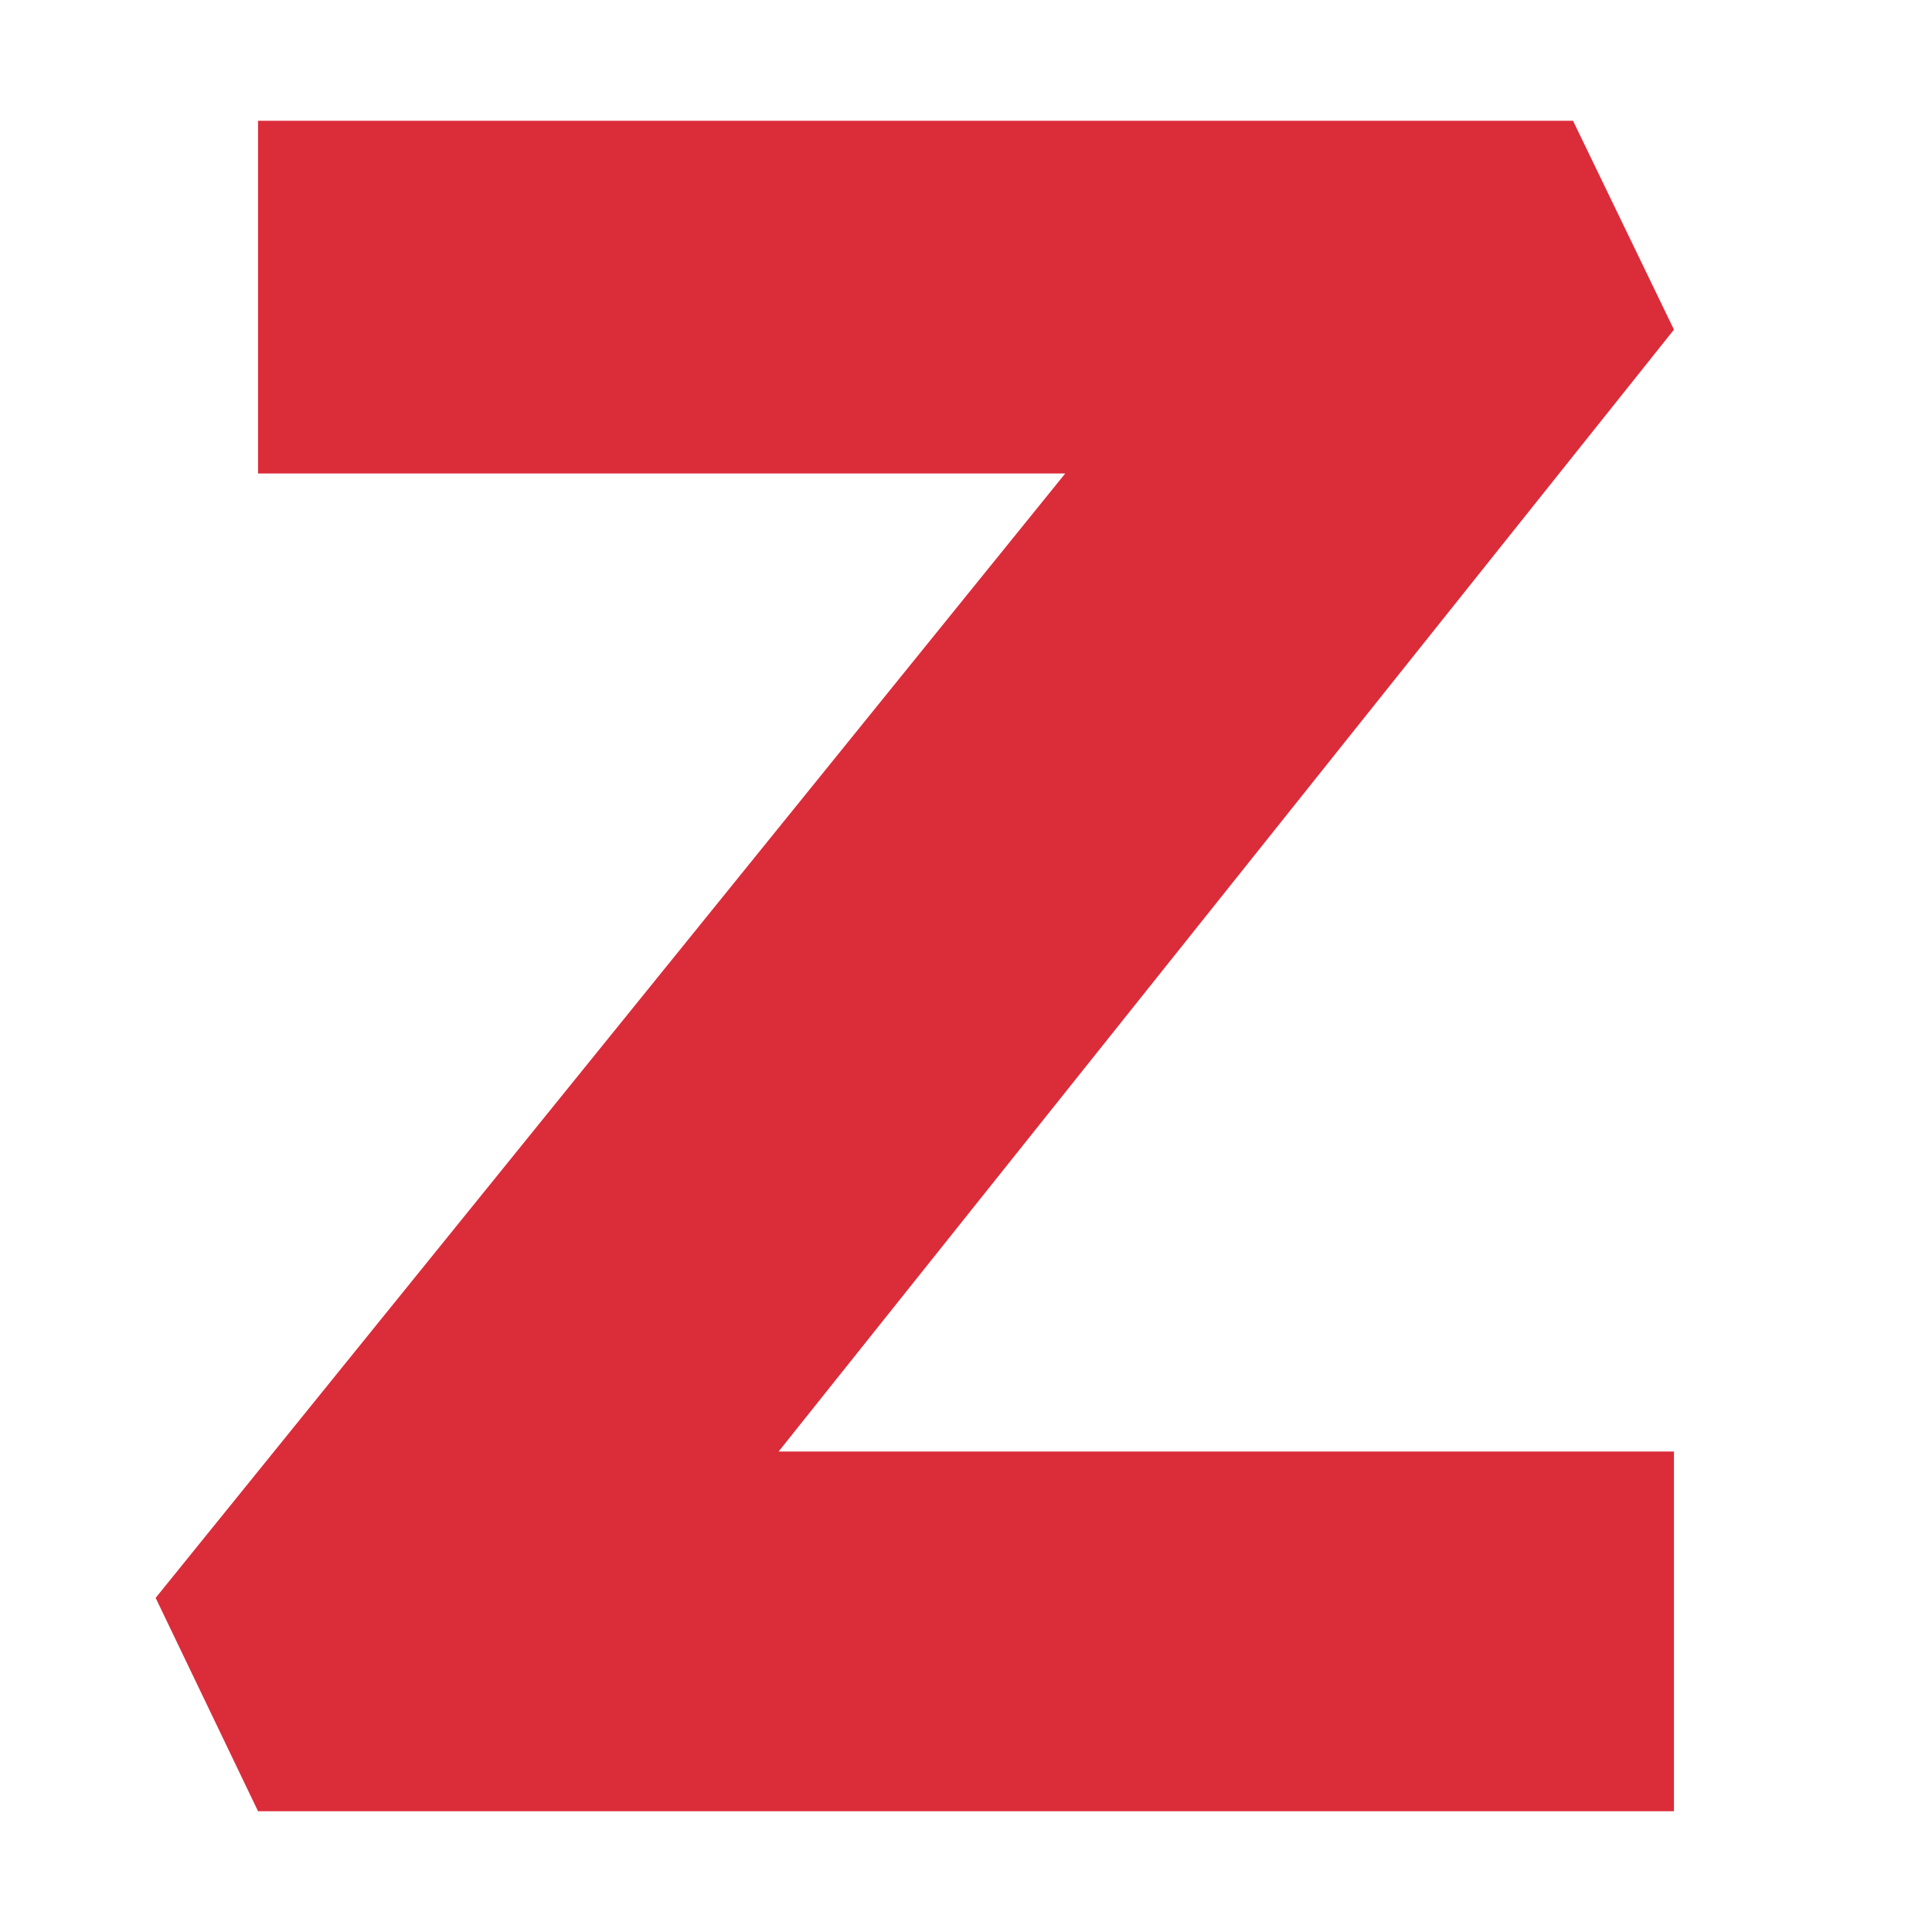
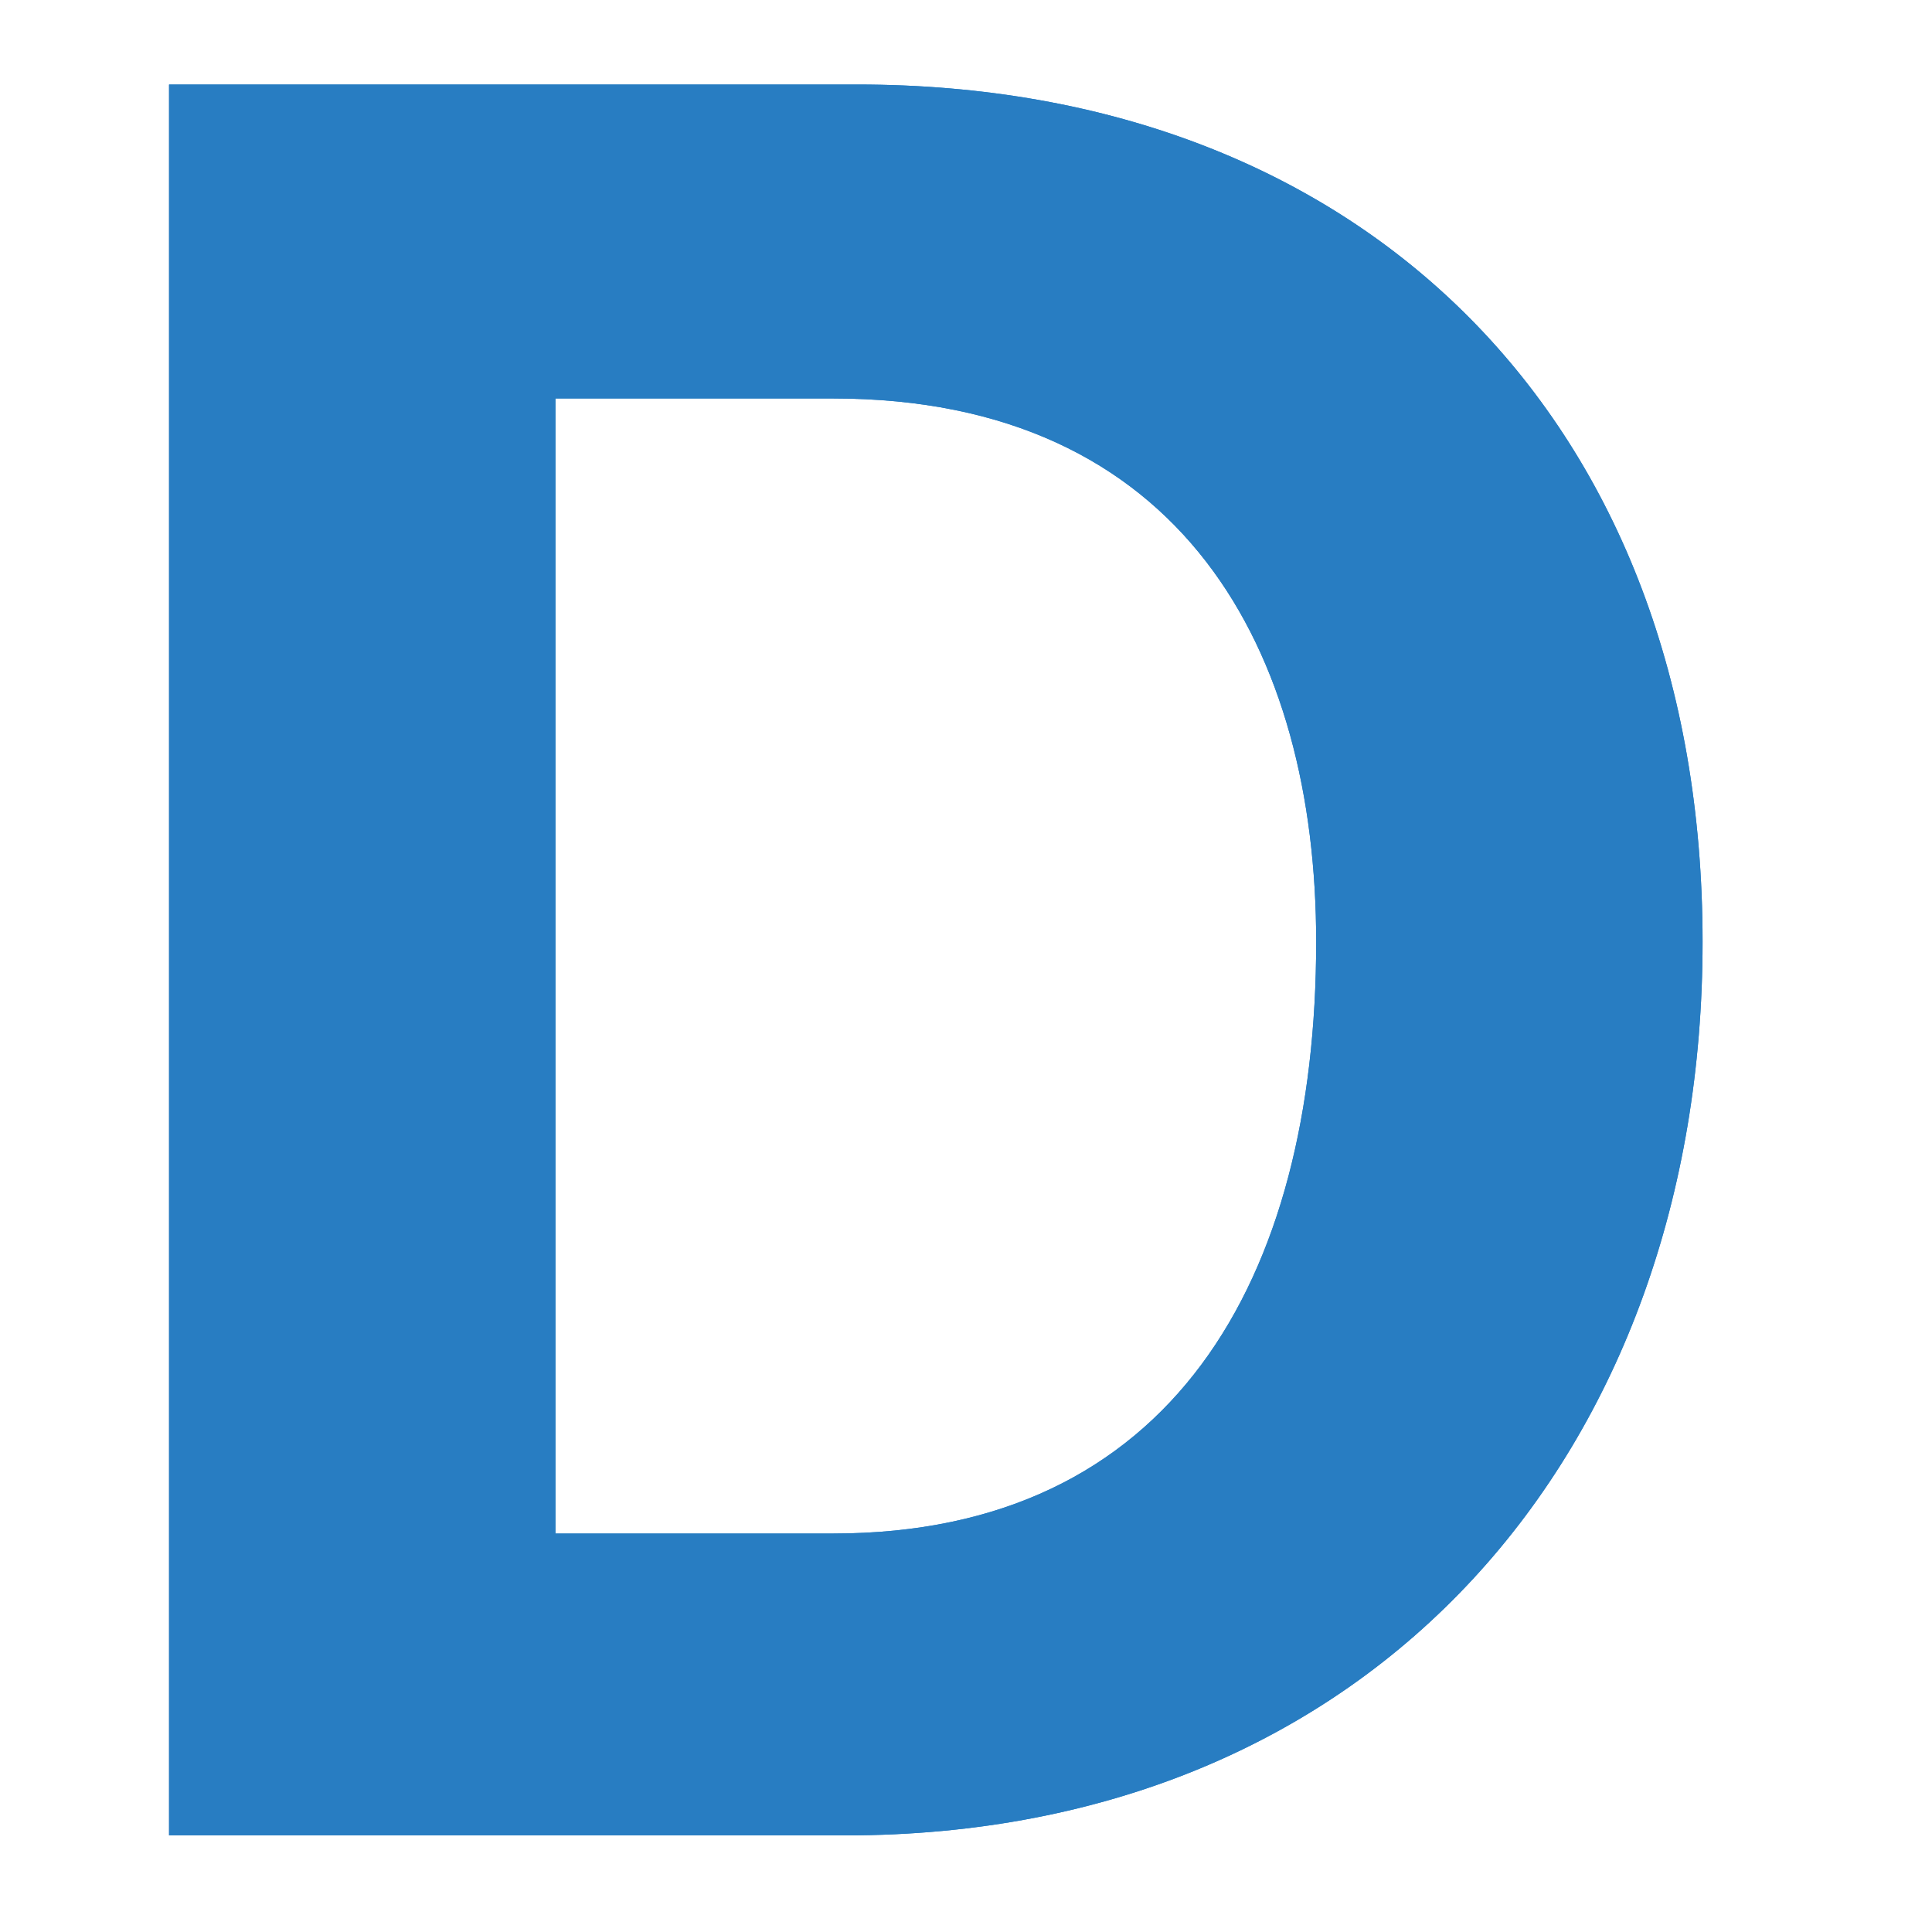
- <svg xmlns="http://www.w3.org/2000/svg" width="16" height="16" viewBox="0 0 16 16">
-   <polygon fill="#db2c3a" points="13.863 2.73 13.027 1 2.137 1 2.137 3.8 2.137 3.921 8.822 3.921 1.289 13.233 2.137 15 13.863 15 13.863 12.142 13.863 12.021 6.448 12.021 13.863 2.73" />
+ <svg xmlns="http://www.w3.org/2000/svg" version="1.1" id="图层_2" x="0px" y="0px" viewBox="0 0 16 16" style="enable-background:new 0 0 16 16;" xml:space="preserve">
+   <style type="text/css">
+ 	.st0{fill:#287DC2;}
+ </style>
+   <g>
+     <g>
+       <g>
+         <path class="st0" d="M1.4,0.7h5.7c4.2,0,7,2.8,7,7.1c0,4.2-2.7,7.4-7.1,7.4H1.4V0.7z M4.6,12.7h2.3c2.8,0,4-2.1,4-4.9     c0-2.4-1.1-4.5-4-4.5H4.6V12.7z" />
+       </g>
+     </g>
+     <g>
+       <g>
+         <path class="st0" d="M1.4,0.7h5.7c4.2,0,7,2.8,7,7.1c0,4.2-2.7,7.4-7.1,7.4H1.4V0.7z M4.6,12.7h2.3c2.8,0,4-2.1,4-4.9     c0-2.4-1.1-4.5-4-4.5H4.6V12.7z" />
+       </g>
+     </g>
+   </g>
</svg>
